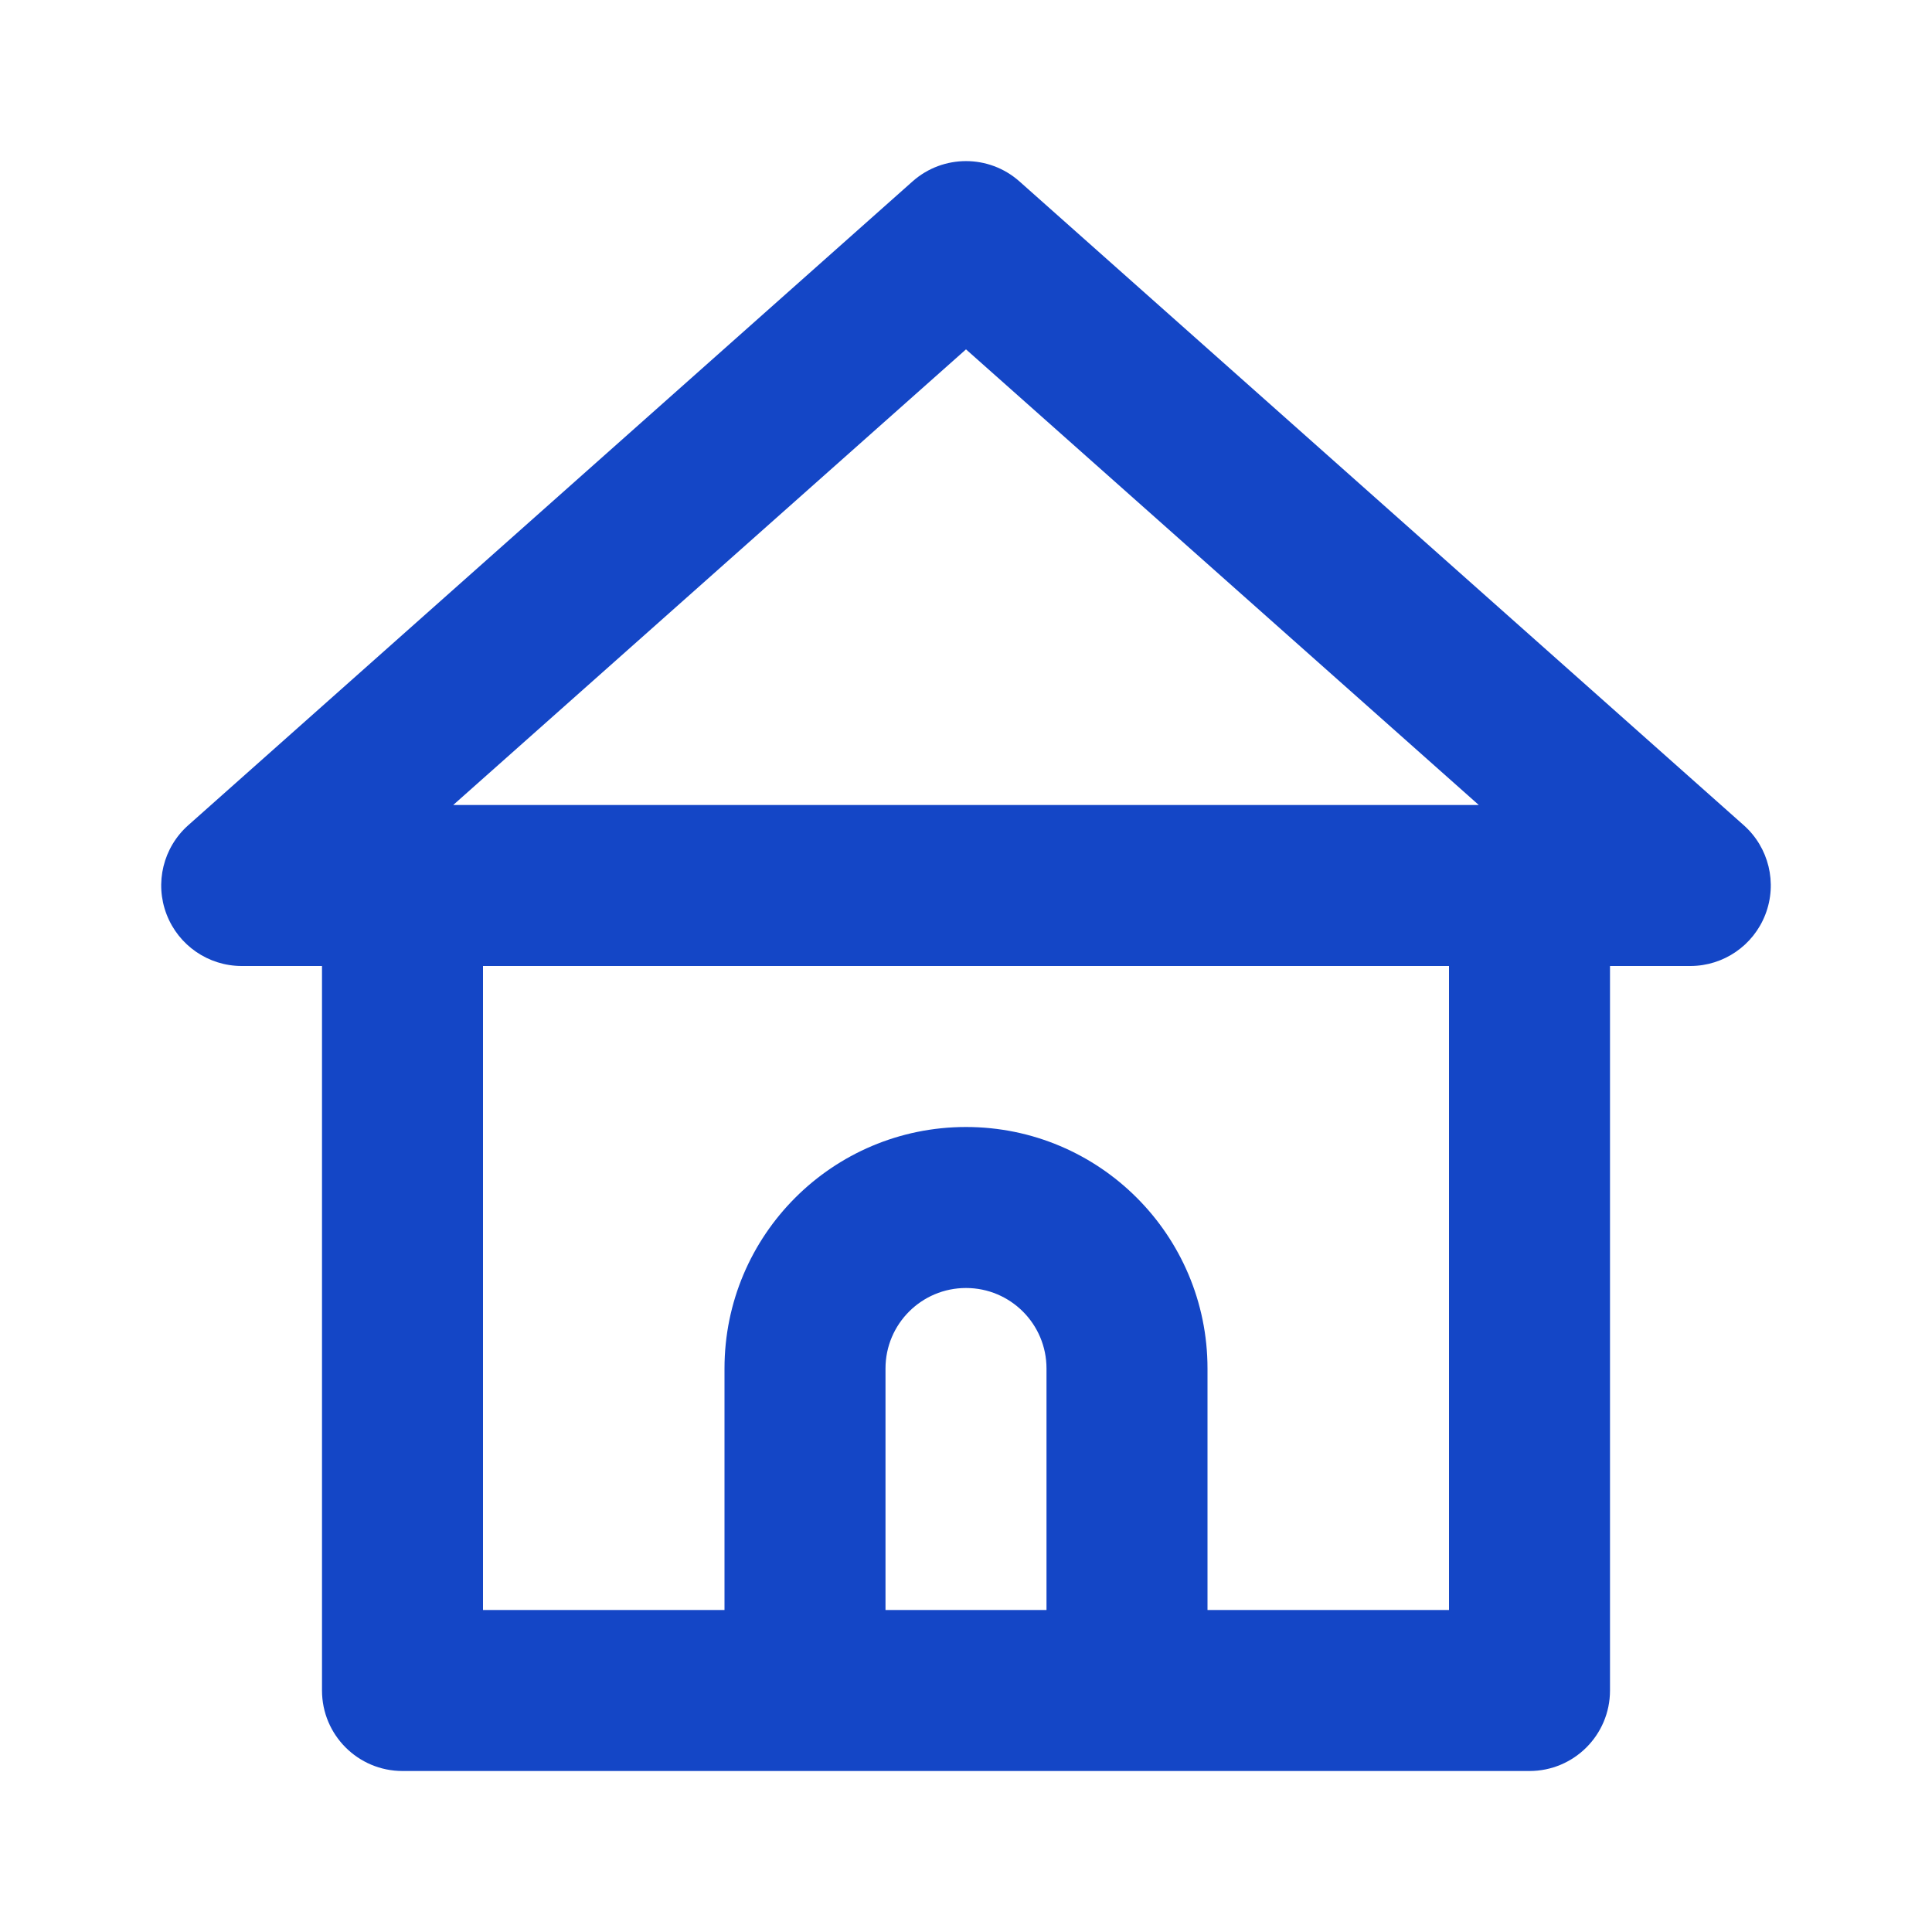
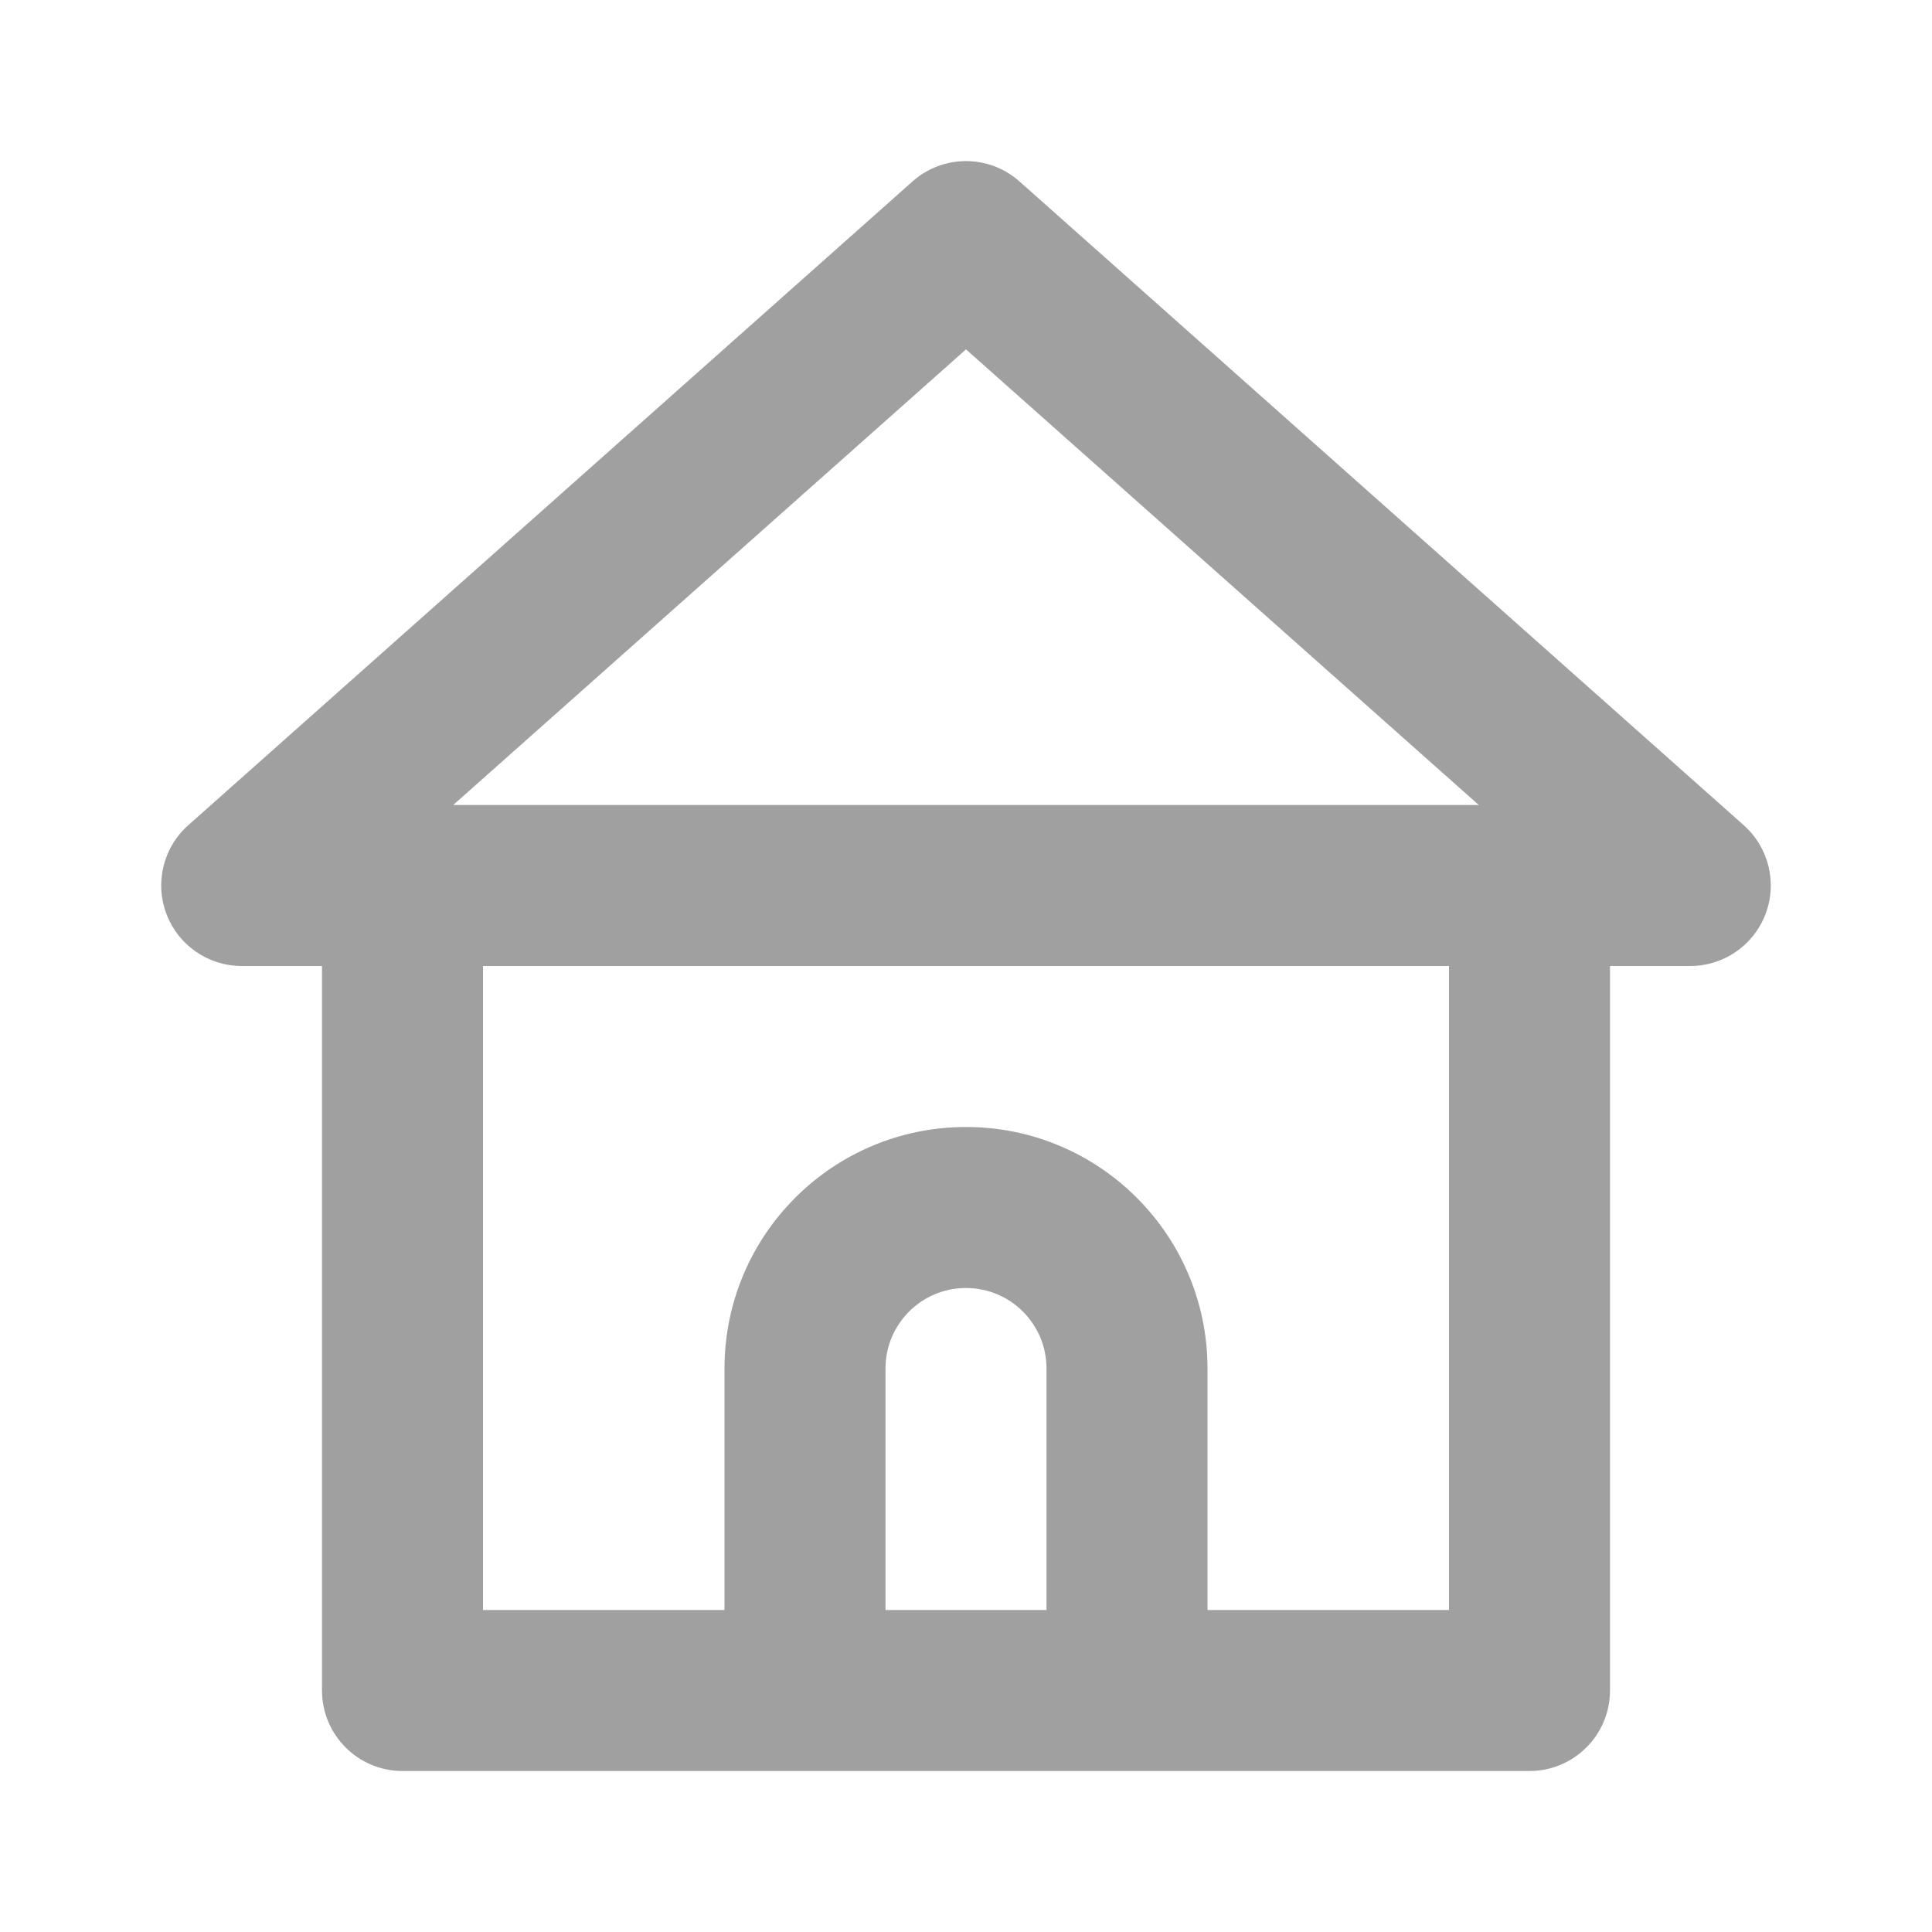
- <svg xmlns="http://www.w3.org/2000/svg" viewBox="0 0 24 24">
-   <path d="M21.66,10.25l-9-8a1,1,0,0,0-1.32,0l-9,8a1,1,0,0,0-.27,1.11A1,1,0,0,0,3,12H4v9a1,1,0,0,0,1,1H19a1,1,0,0,0,1-1V12h1a1,1,0,0,0,.93-.64A1,1,0,0,0,21.66,10.25ZM13,20H11V17a1,1,0,0,1,2,0Zm5,0H15V17a3,3,0,0,0-6,0v3H6V12H18ZM5.63,10,12,4.34,18.37,10Z" fill="#1446c6" />
+ <svg xmlns="http://www.w3.org/2000/svg" viewBox="0 0 24 24" fill="#a0a0a0">
+   <path d="M21.66,10.25l-9-8a1,1,0,0,0-1.32,0l-9,8a1,1,0,0,0-.27,1.11A1,1,0,0,0,3,12H4v9a1,1,0,0,0,1,1H19a1,1,0,0,0,1-1V12h1a1,1,0,0,0,.93-.64A1,1,0,0,0,21.66,10.25ZM13,20H11V17a1,1,0,0,1,2,0Zm5,0H15V17a3,3,0,0,0-6,0v3H6V12H18ZM5.63,10,12,4.34,18.37,10Z" />
</svg>
